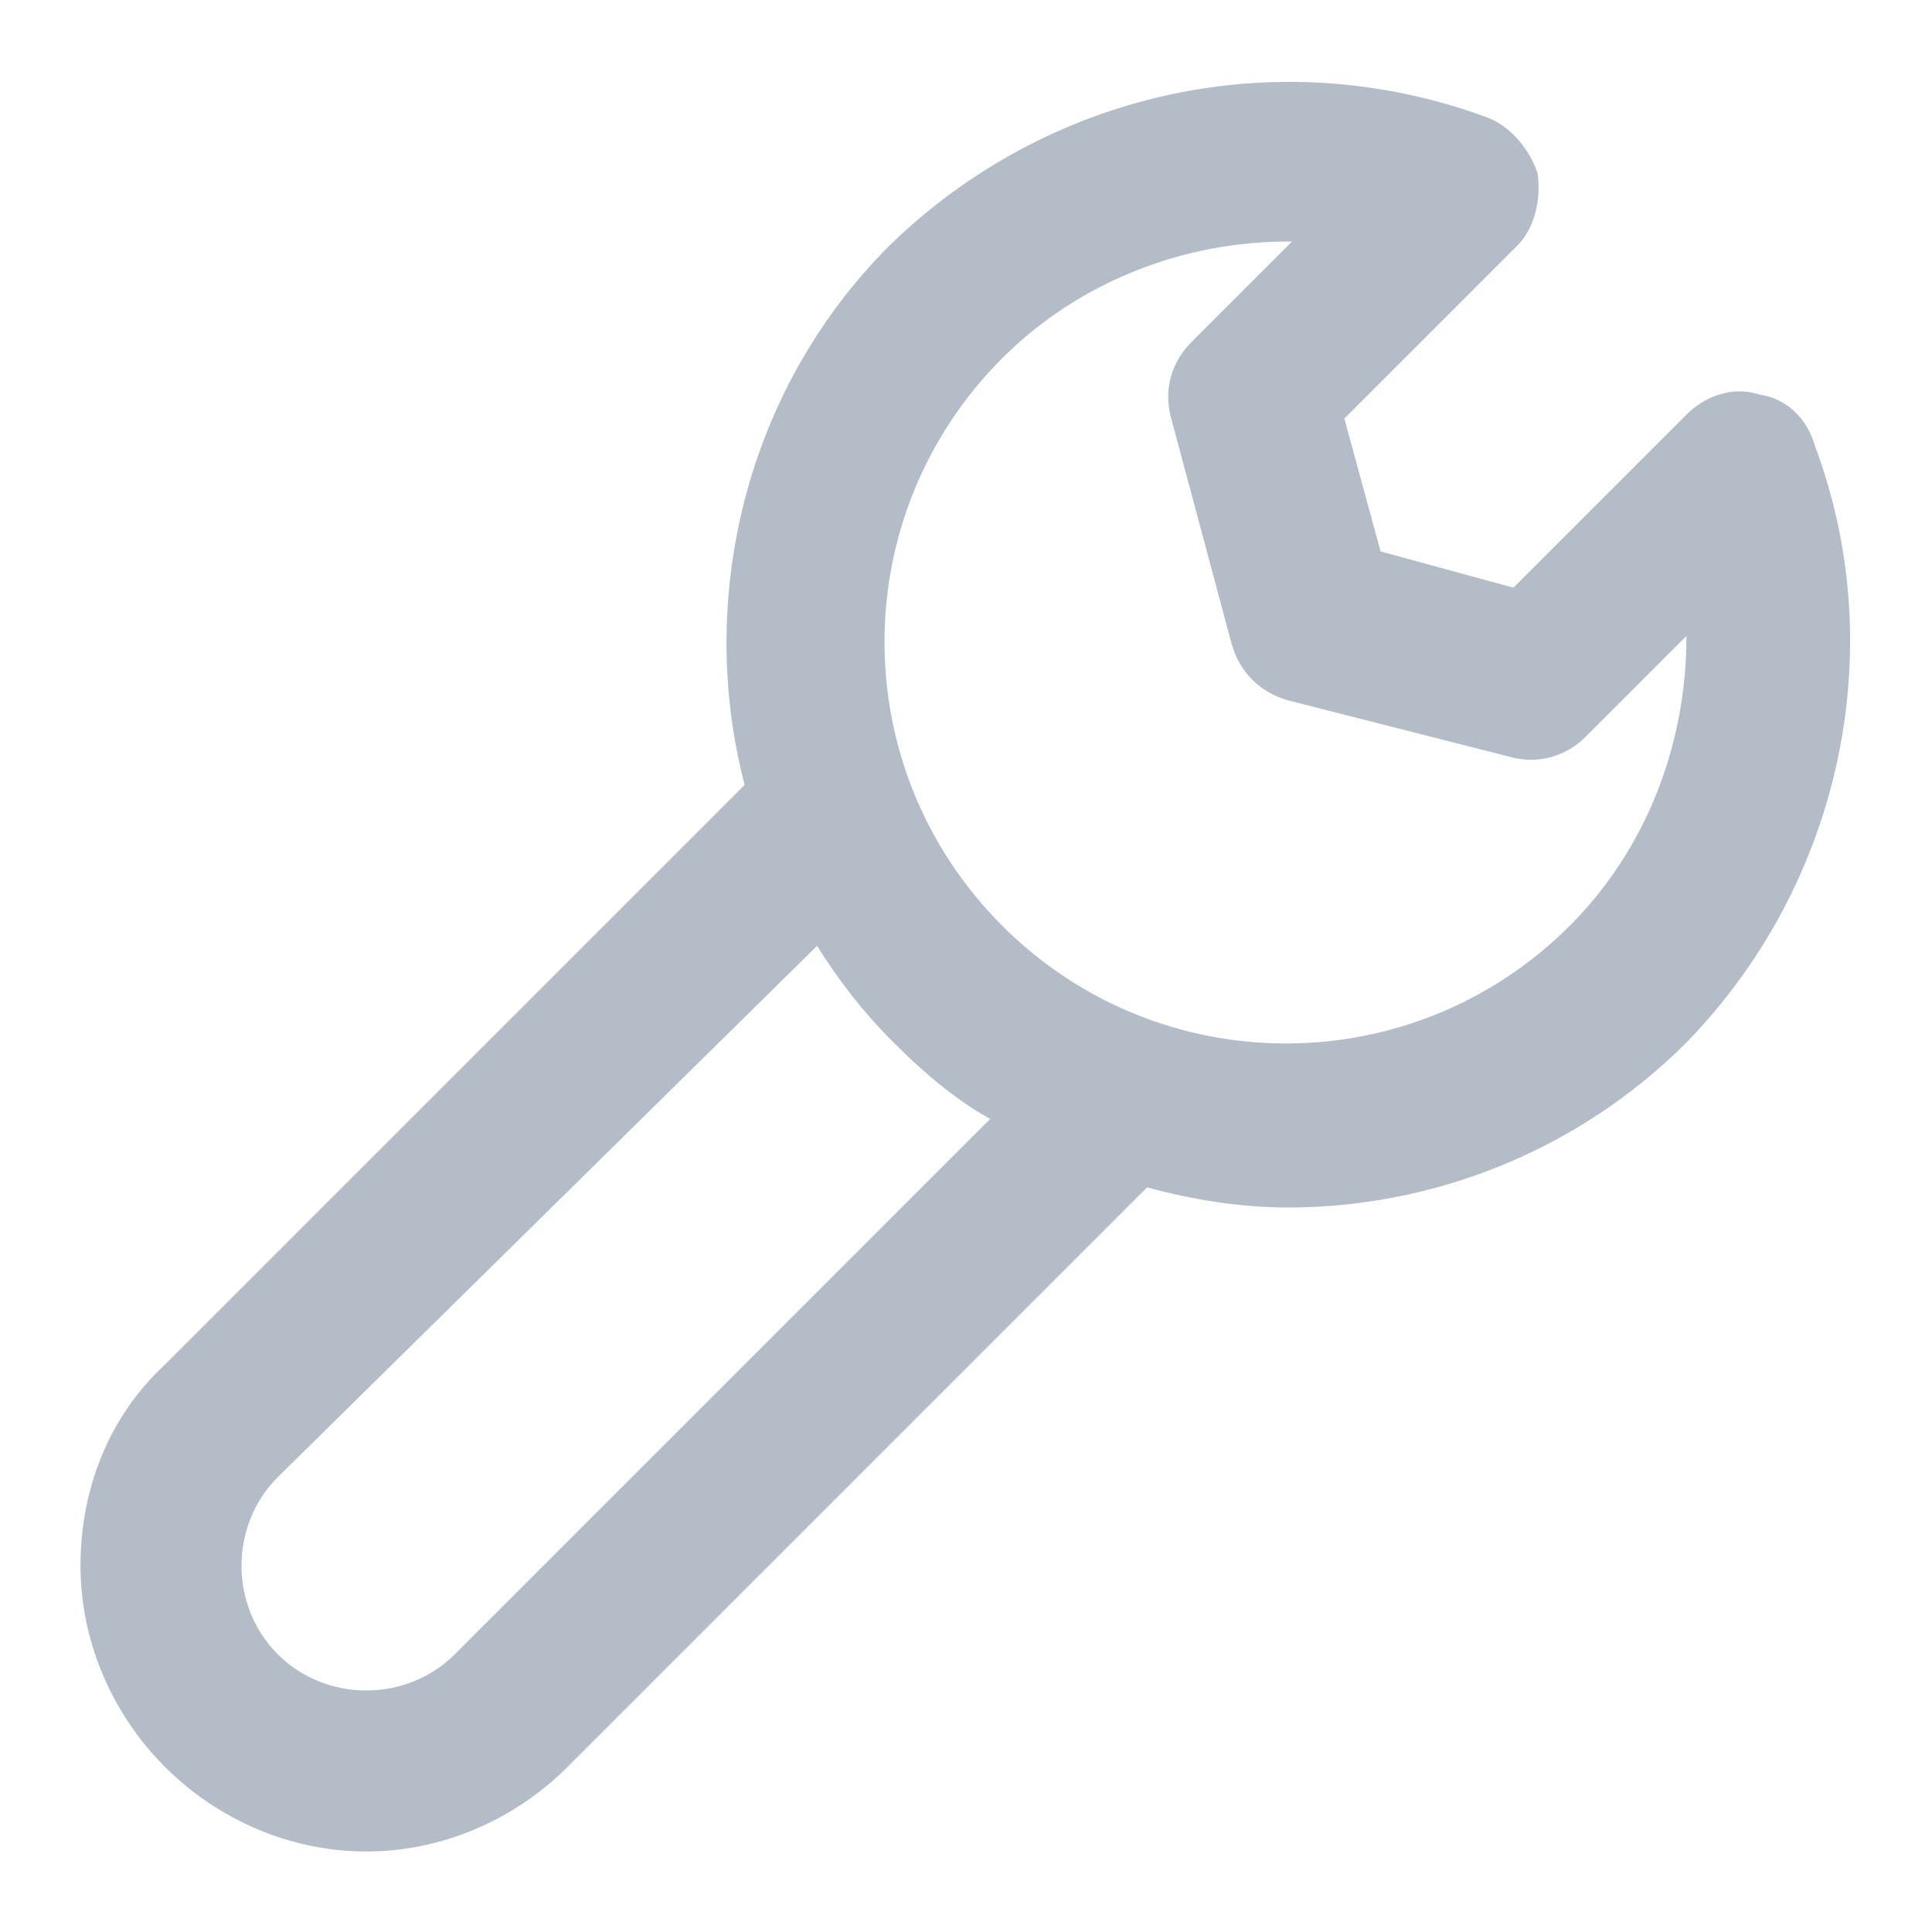
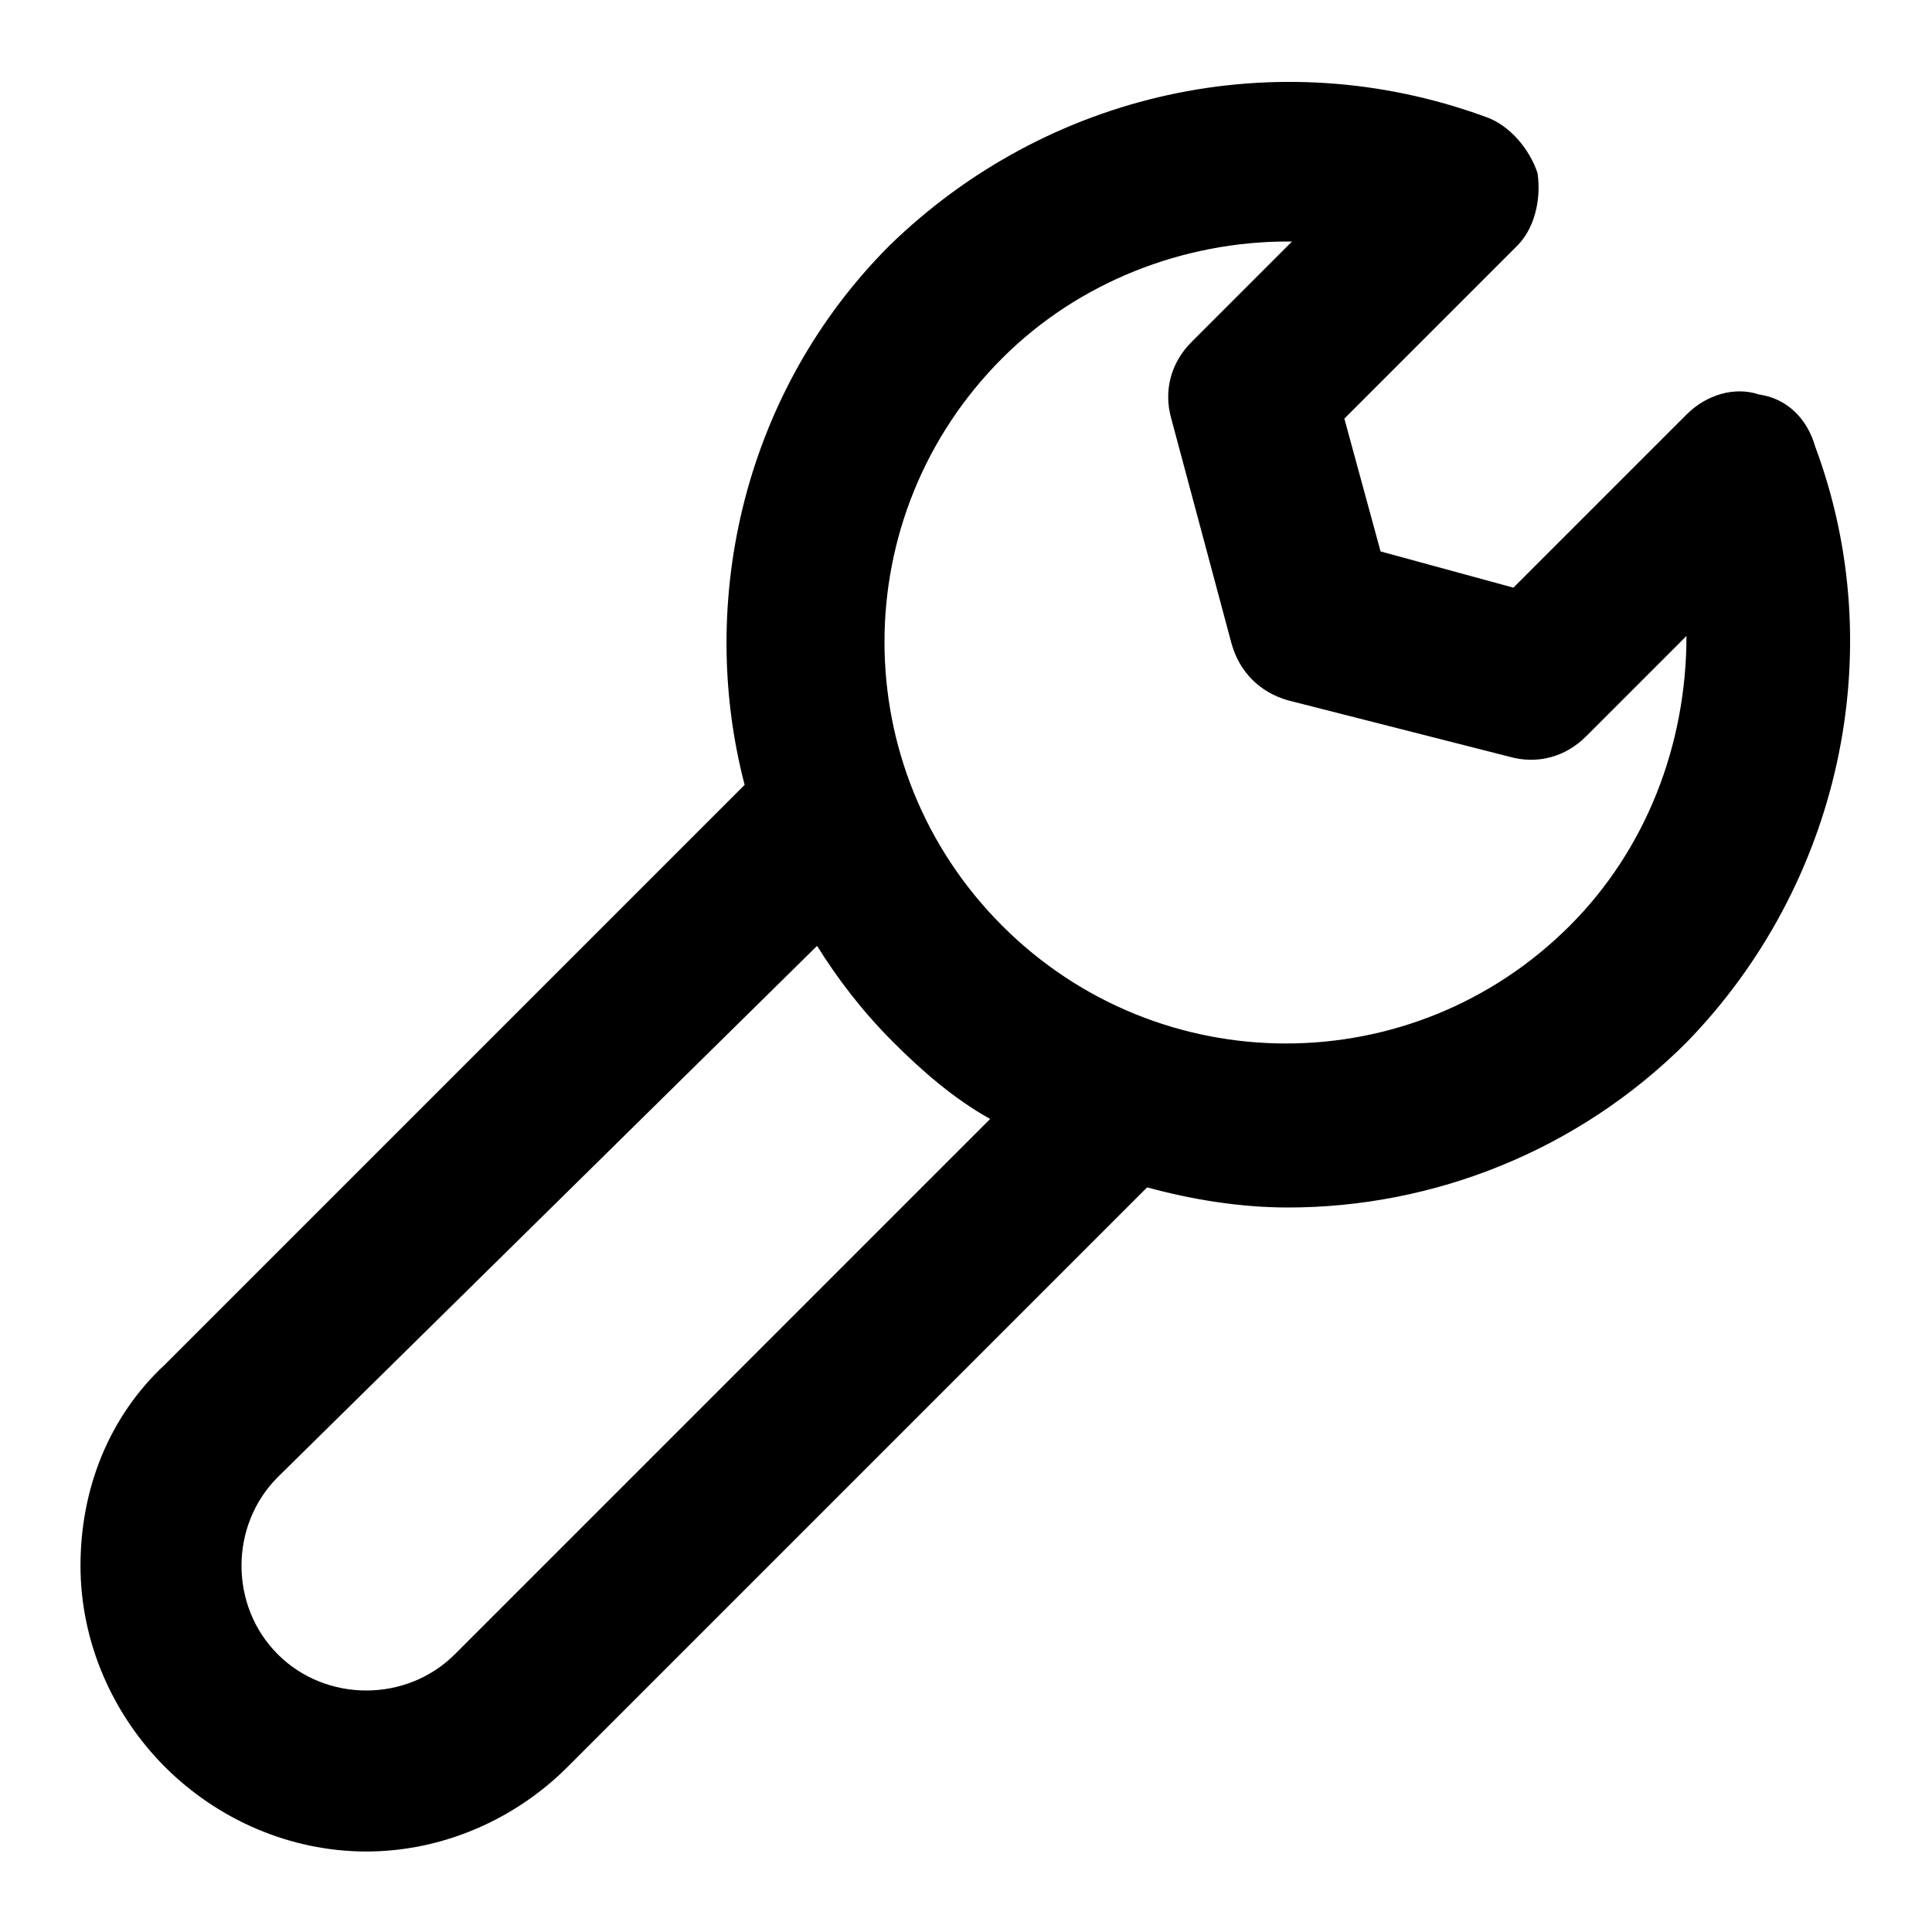
<svg xmlns="http://www.w3.org/2000/svg" t="1584944521534" class="icon" viewBox="0 0 1024 1024" version="1.1" p-id="6728" width="200" height="200">
  <defs>
    <style type="text/css" />
  </defs>
-   <path d="M194.133 981.333c-40.533 0-78.933-17.067-106.667-44.8-27.733-27.733-44.8-66.133-44.8-106.667s14.933-78.933 44.8-106.667l307.2-307.2c-25.6-98.133 0-209.067 76.8-285.867C554.667 49.067 676.267 21.333 787.2 61.867c12.8 4.267 23.467 17.067 27.733 29.867 2.133 14.933-2.133 29.867-10.667 38.4l-91.733 91.733 19.2 70.4 70.4 19.2 91.733-91.733c10.667-10.667 25.6-14.933 38.4-10.667 14.933 2.133 25.6 12.8 29.867 27.733 40.533 108.8 12.8 232.533-68.267 315.733-57.6 57.6-134.4 87.467-211.2 87.467-25.6 0-51.2-4.267-74.667-10.667L300.8 936.533c-27.733 27.733-66.133 44.8-106.667 44.8z m-46.933-198.4c-12.8 12.8-19.2 29.867-19.2 46.933 0 17.067 6.4 34.133 19.2 46.933 12.8 12.8 29.867 19.2 46.933 19.2 17.067 0 34.133-6.4 46.933-19.2l283.733-283.733c-19.2-10.667-36.267-25.6-51.2-40.533-17.067-17.067-29.867-34.133-40.533-51.2L147.2 782.933z m384-593.067C448 273.067 448 407.467 531.2 490.667c83.2 83.2 217.6 83.2 300.8 0 40.533-40.533 61.867-96 61.867-153.6l-53.333 53.333c-10.667 10.667-25.6 14.933-40.533 10.667L682.667 371.2c-14.933-4.267-25.6-14.933-29.867-29.867l-32-119.467c-4.267-14.933 0-29.867 10.667-40.533L684.8 128H682.667c-55.467 0-110.933 21.333-151.467 61.867z" fill="#b4bcc8" p-id="6729" />
+   <path d="M194.133 981.333c-40.533 0-78.933-17.067-106.667-44.8-27.733-27.733-44.8-66.133-44.8-106.667s14.933-78.933 44.8-106.667l307.2-307.2c-25.6-98.133 0-209.067 76.8-285.867C554.667 49.067 676.267 21.333 787.2 61.867c12.8 4.267 23.467 17.067 27.733 29.867 2.133 14.933-2.133 29.867-10.667 38.4l-91.733 91.733 19.2 70.4 70.4 19.2 91.733-91.733c10.667-10.667 25.6-14.933 38.4-10.667 14.933 2.133 25.6 12.8 29.867 27.733 40.533 108.8 12.8 232.533-68.267 315.733-57.6 57.6-134.4 87.467-211.2 87.467-25.6 0-51.2-4.267-74.667-10.667L300.8 936.533c-27.733 27.733-66.133 44.8-106.667 44.8z m-46.933-198.4c-12.8 12.8-19.2 29.867-19.2 46.933 0 17.067 6.4 34.133 19.2 46.933 12.8 12.8 29.867 19.2 46.933 19.2 17.067 0 34.133-6.4 46.933-19.2l283.733-283.733c-19.2-10.667-36.267-25.6-51.2-40.533-17.067-17.067-29.867-34.133-40.533-51.2L147.2 782.933z m384-593.067C448 273.067 448 407.467 531.2 490.667c83.2 83.2 217.6 83.2 300.8 0 40.533-40.533 61.867-96 61.867-153.6l-53.333 53.333c-10.667 10.667-25.6 14.933-40.533 10.667L682.667 371.2c-14.933-4.267-25.6-14.933-29.867-29.867l-32-119.467c-4.267-14.933 0-29.867 10.667-40.533L684.8 128H682.667c-55.467 0-110.933 21.333-151.467 61.867z" p-id="6729" />
</svg>
